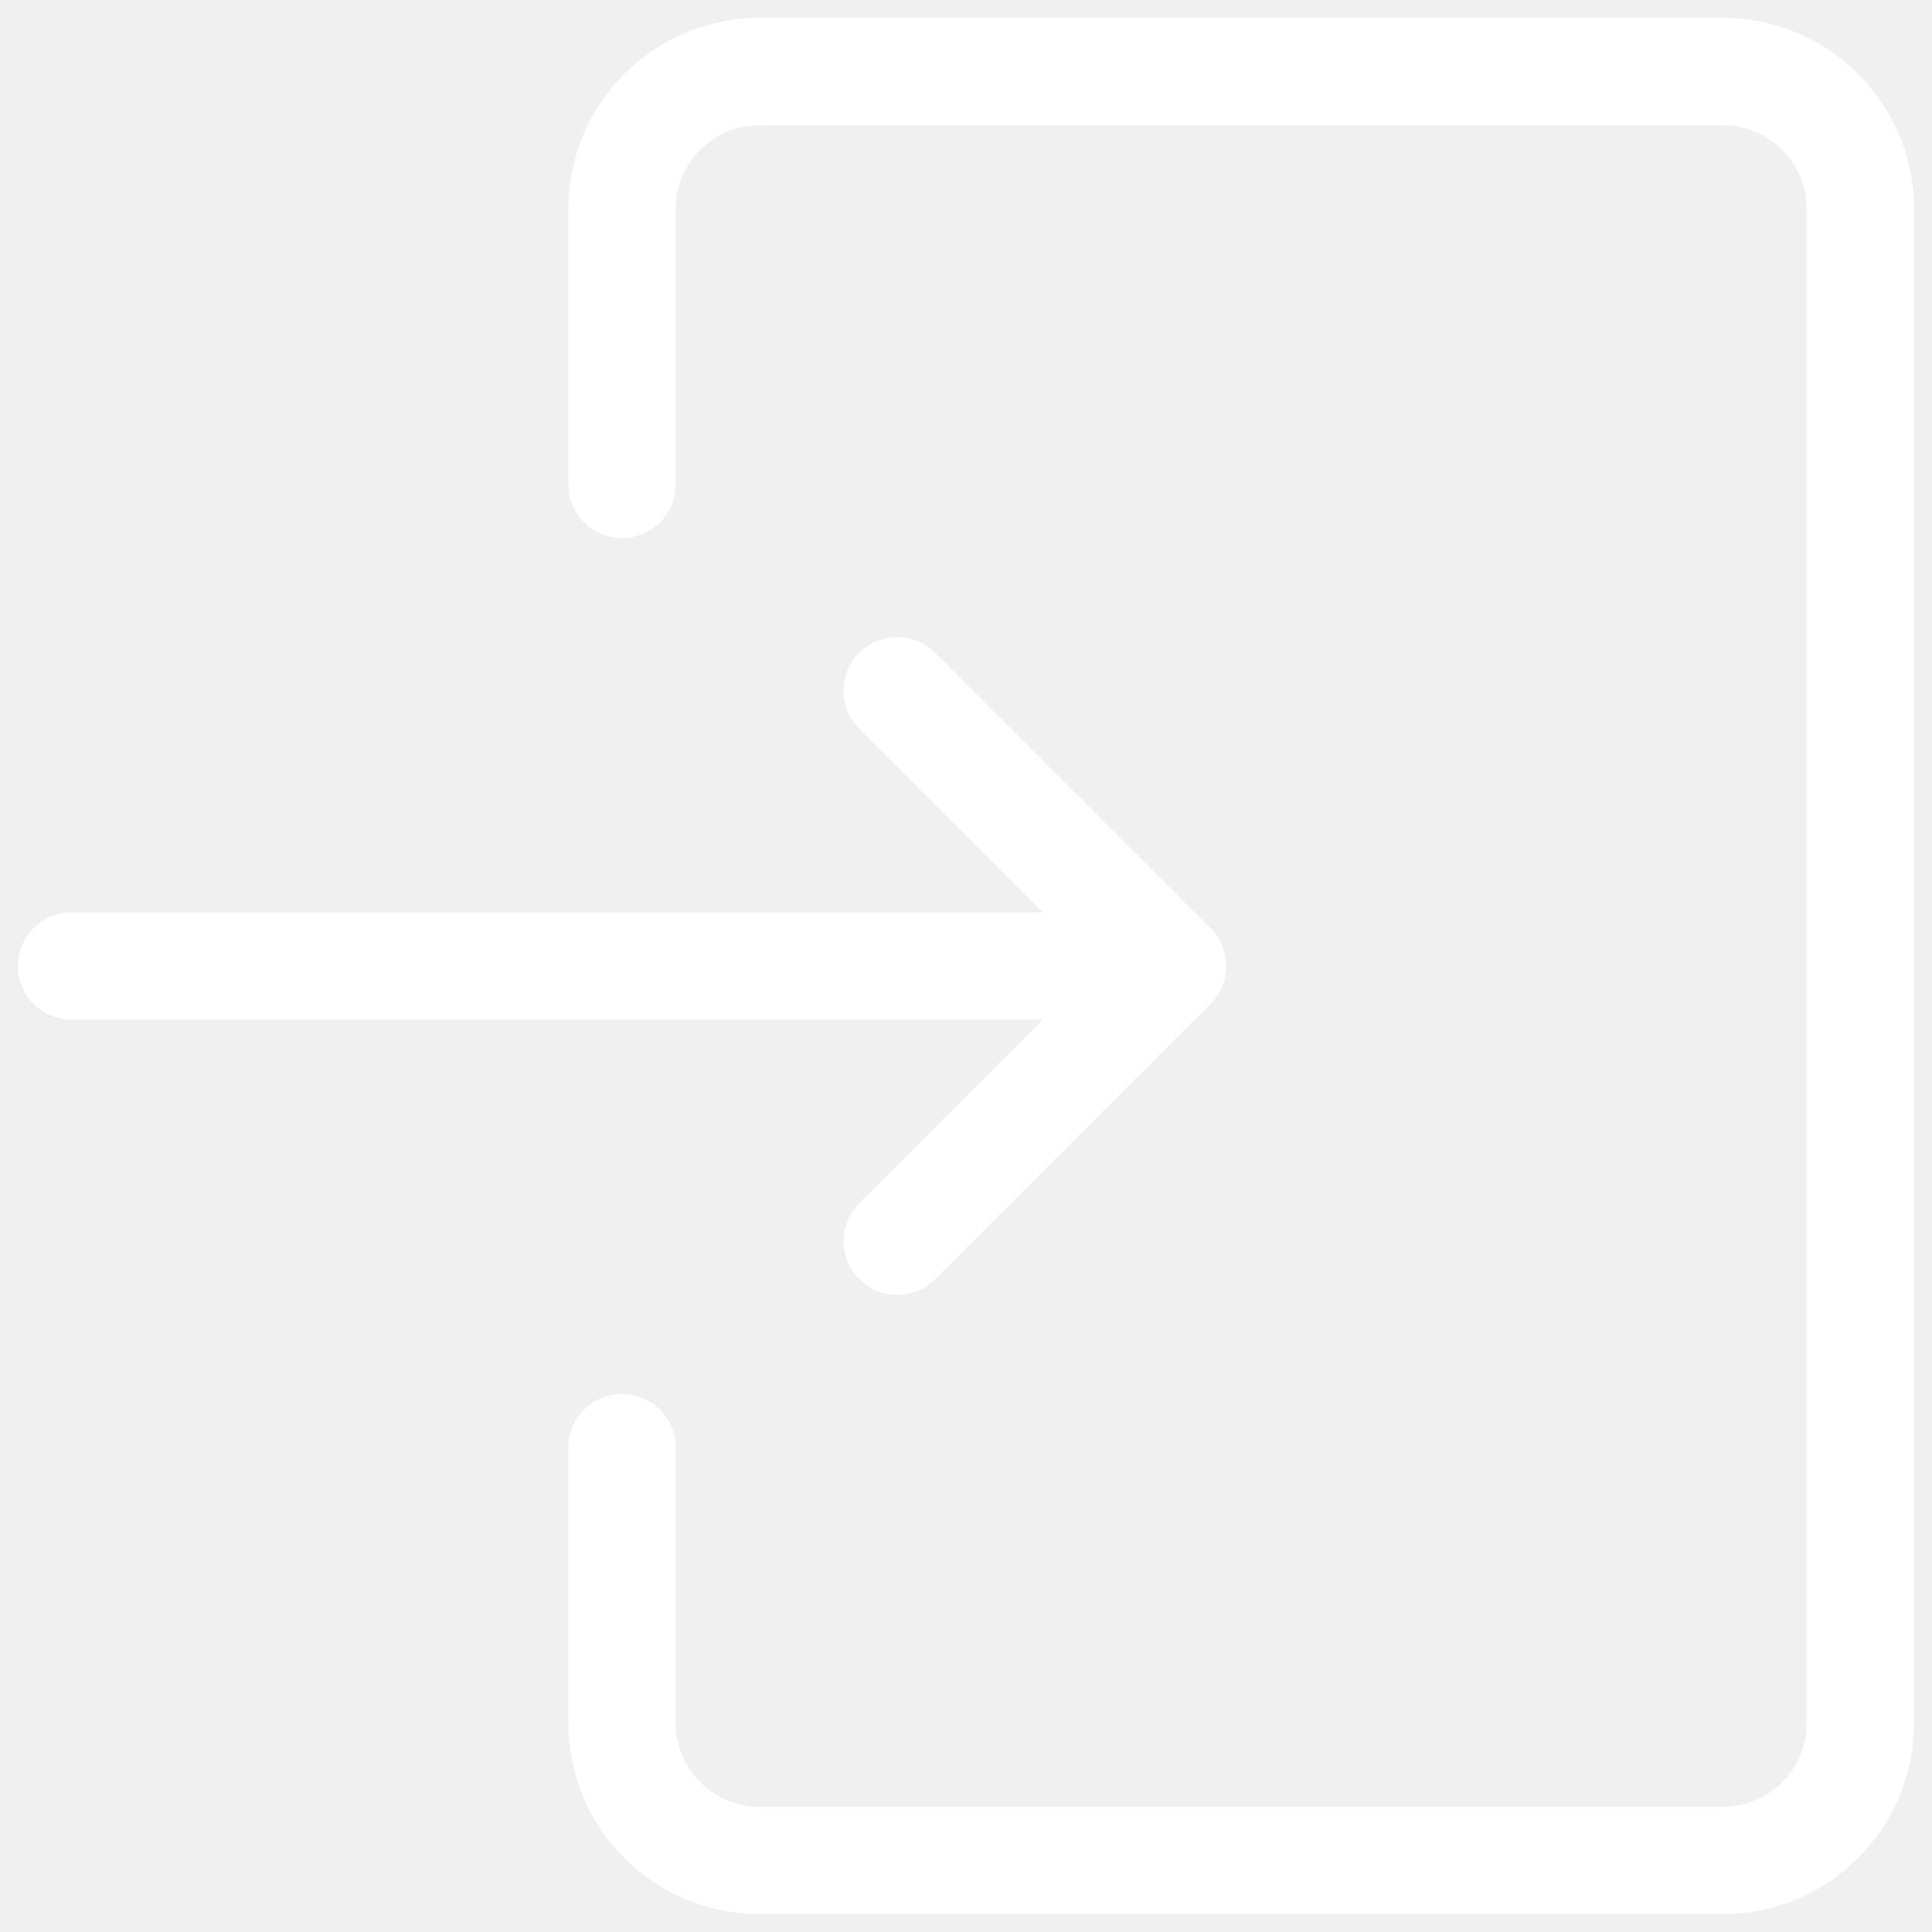
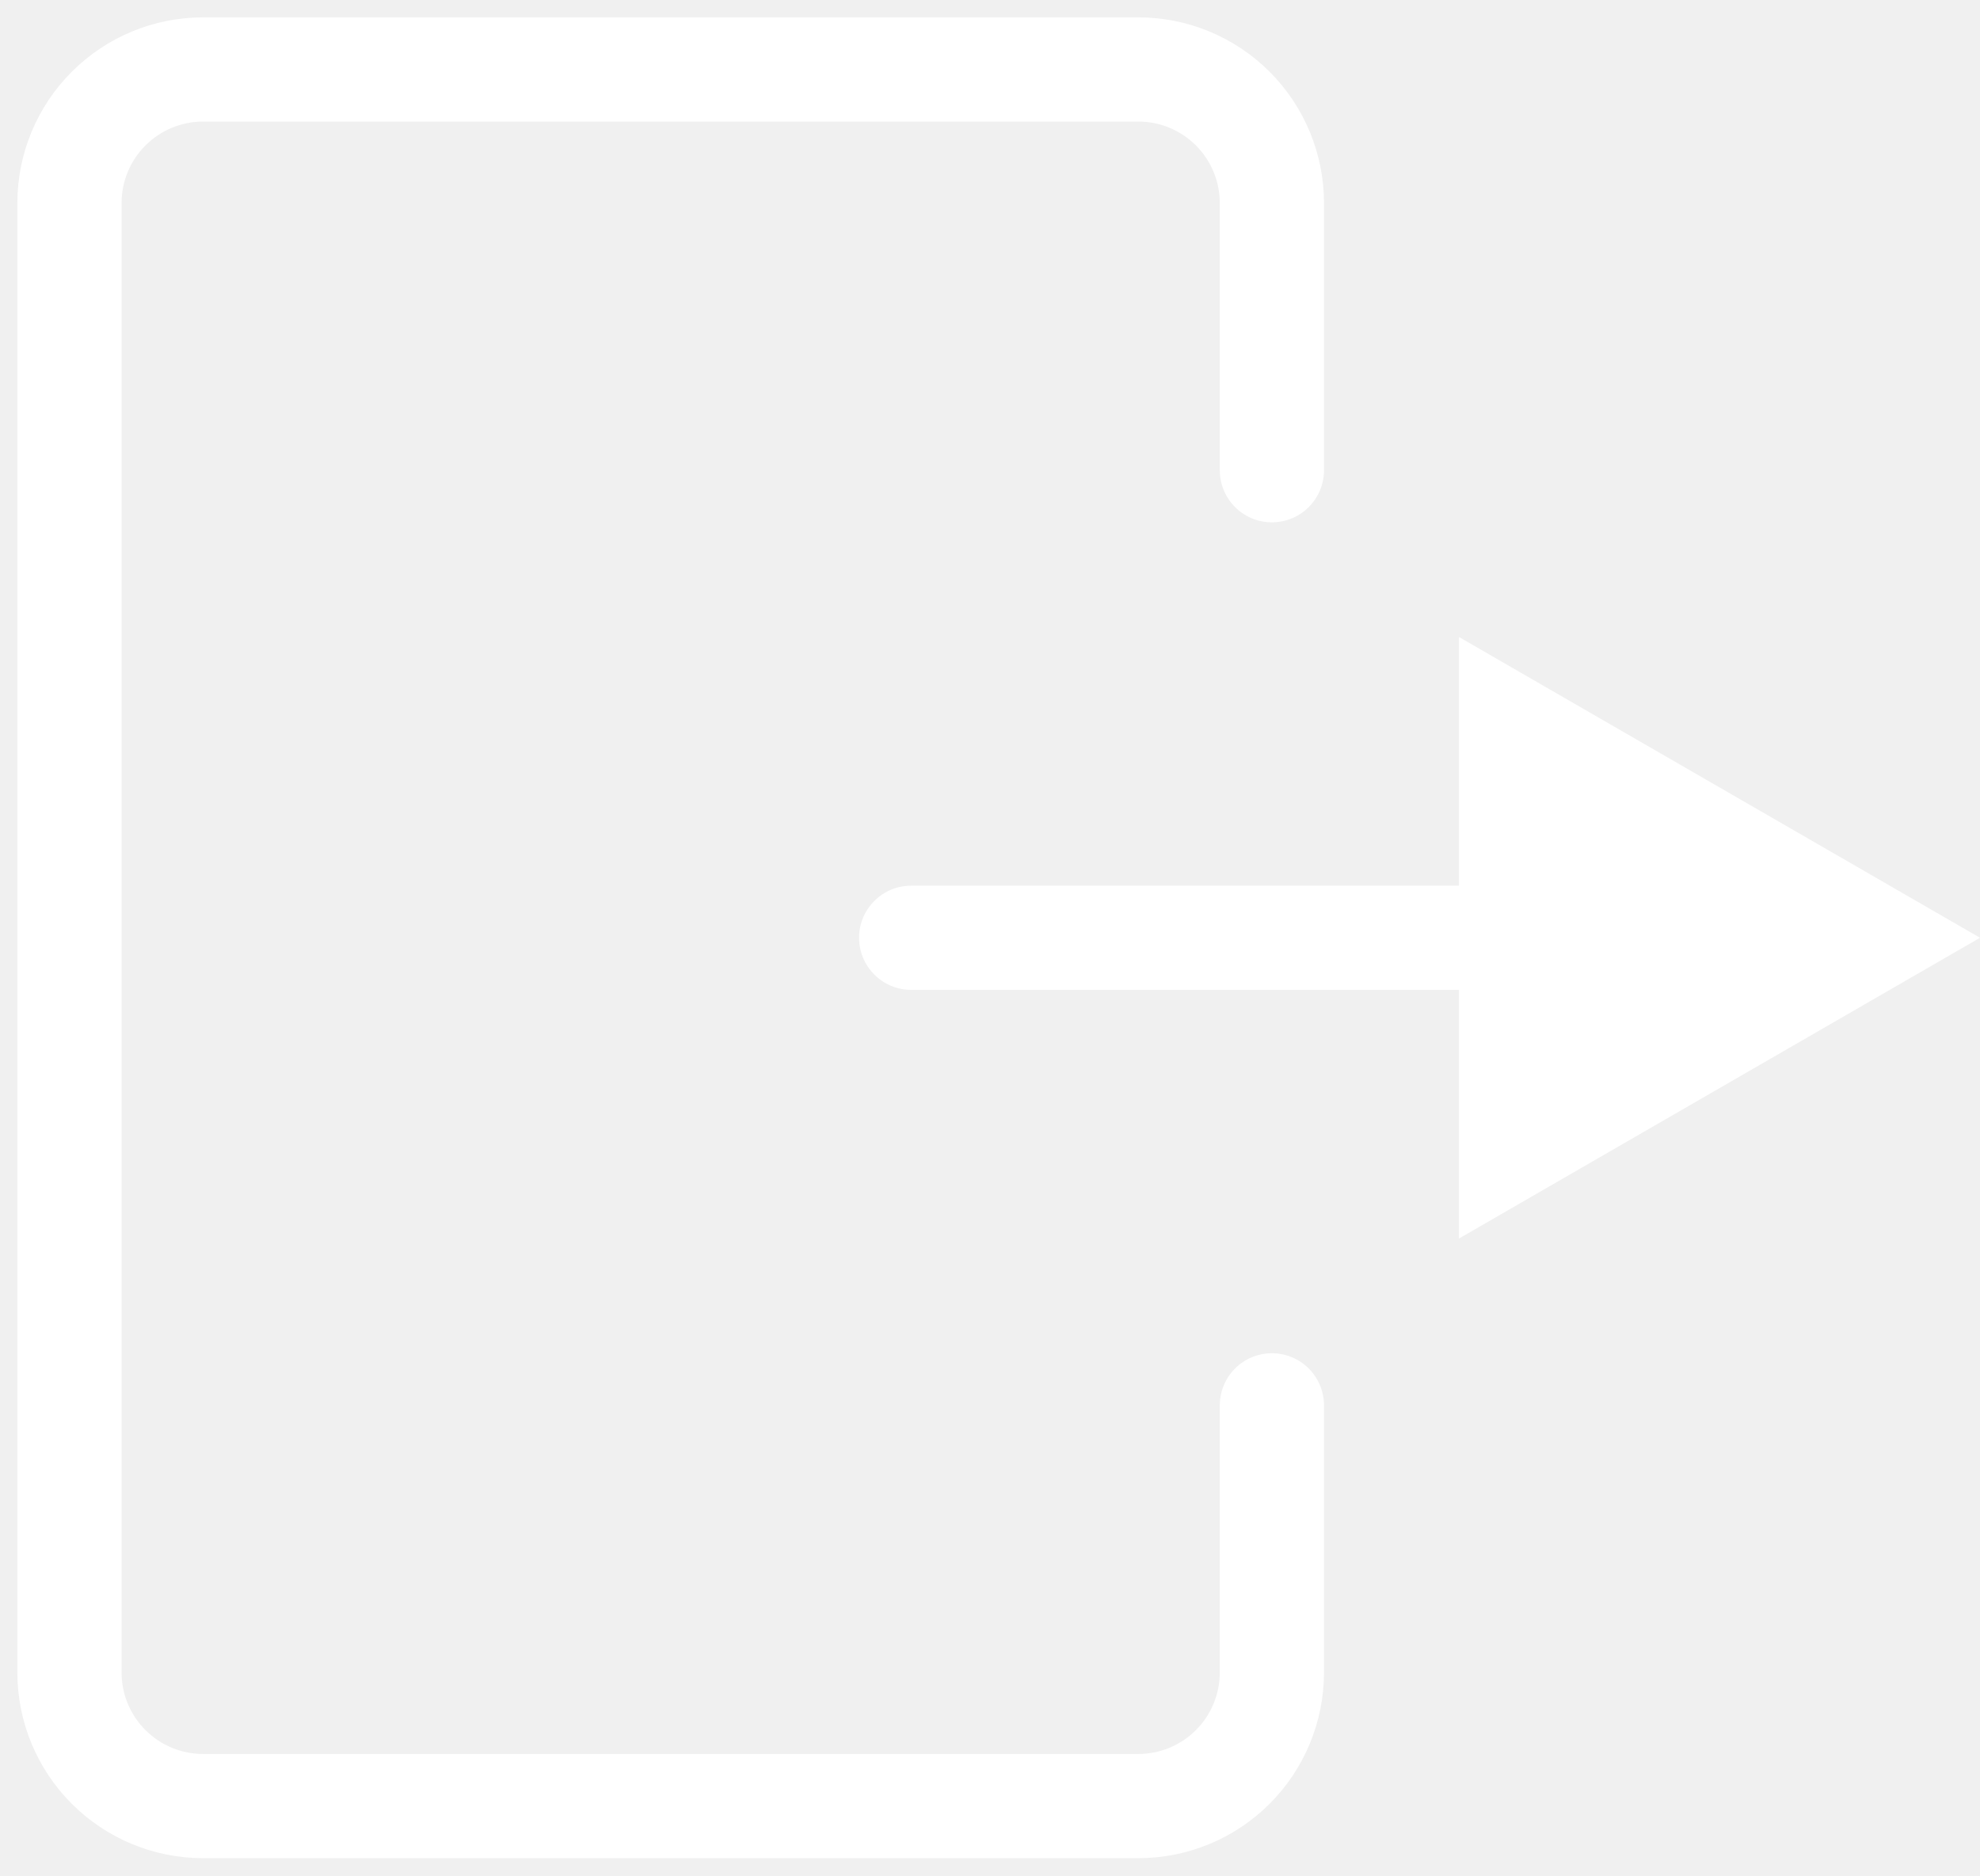
- <svg xmlns="http://www.w3.org/2000/svg" width="54" height="54" viewBox="0 0 54 54" fill="none">
-   <path d="M17.385 40.462V48.154C17.385 49.174 17.79 50.152 18.511 50.873C19.232 51.595 20.211 52 21.231 52H48.154C49.174 52 50.152 51.595 50.873 50.873C51.595 50.152 52 49.174 52 48.154V5.846C52 4.826 51.595 3.848 50.873 3.127C50.152 2.405 49.174 2 48.154 2H21.231C20.211 2 19.232 2.405 18.511 3.127C17.79 3.848 17.385 4.826 17.385 5.846V13.539" stroke="white" stroke-width="3" stroke-linecap="round" stroke-linejoin="round" />
-   <path d="M2 27H32.769" stroke="white" stroke-width="3" stroke-linecap="round" stroke-linejoin="round" />
-   <path d="M25.077 19.308L32.769 27L25.077 34.693" stroke="white" stroke-width="3" stroke-linecap="round" stroke-linejoin="round" />
+ <svg xmlns="http://www.w3.org/2000/svg" width="57" height="54" viewBox="0 0 57 54" fill="none">
+   <path d="M36.615 40.462V48.154C36.615 49.174 36.21 50.152 35.489 50.873C34.768 51.595 33.789 52 32.769 52H5.846C4.826 52 3.848 51.595 3.127 50.873C2.405 50.152 2 49.174 2 48.154V5.846C2 4.826 2.405 3.848 3.127 3.127C3.848 2.405 4.826 2 5.846 2H32.769C33.789 2 34.768 2.405 35.489 3.127C36.21 3.848 36.615 4.826 36.615 5.846V13.539" stroke="white" stroke-width="3" stroke-linecap="round" stroke-linejoin="round" />
+   <path d="M26.231 28.5C25.403 28.5 24.731 27.828 24.731 27C24.731 26.172 25.403 25.5 26.231 25.5V28.5ZM57 27L42 35.66V18.34L57 27ZM26.231 25.5H43.5V28.5H26.231V25.5Z" fill="white" />
</svg>
